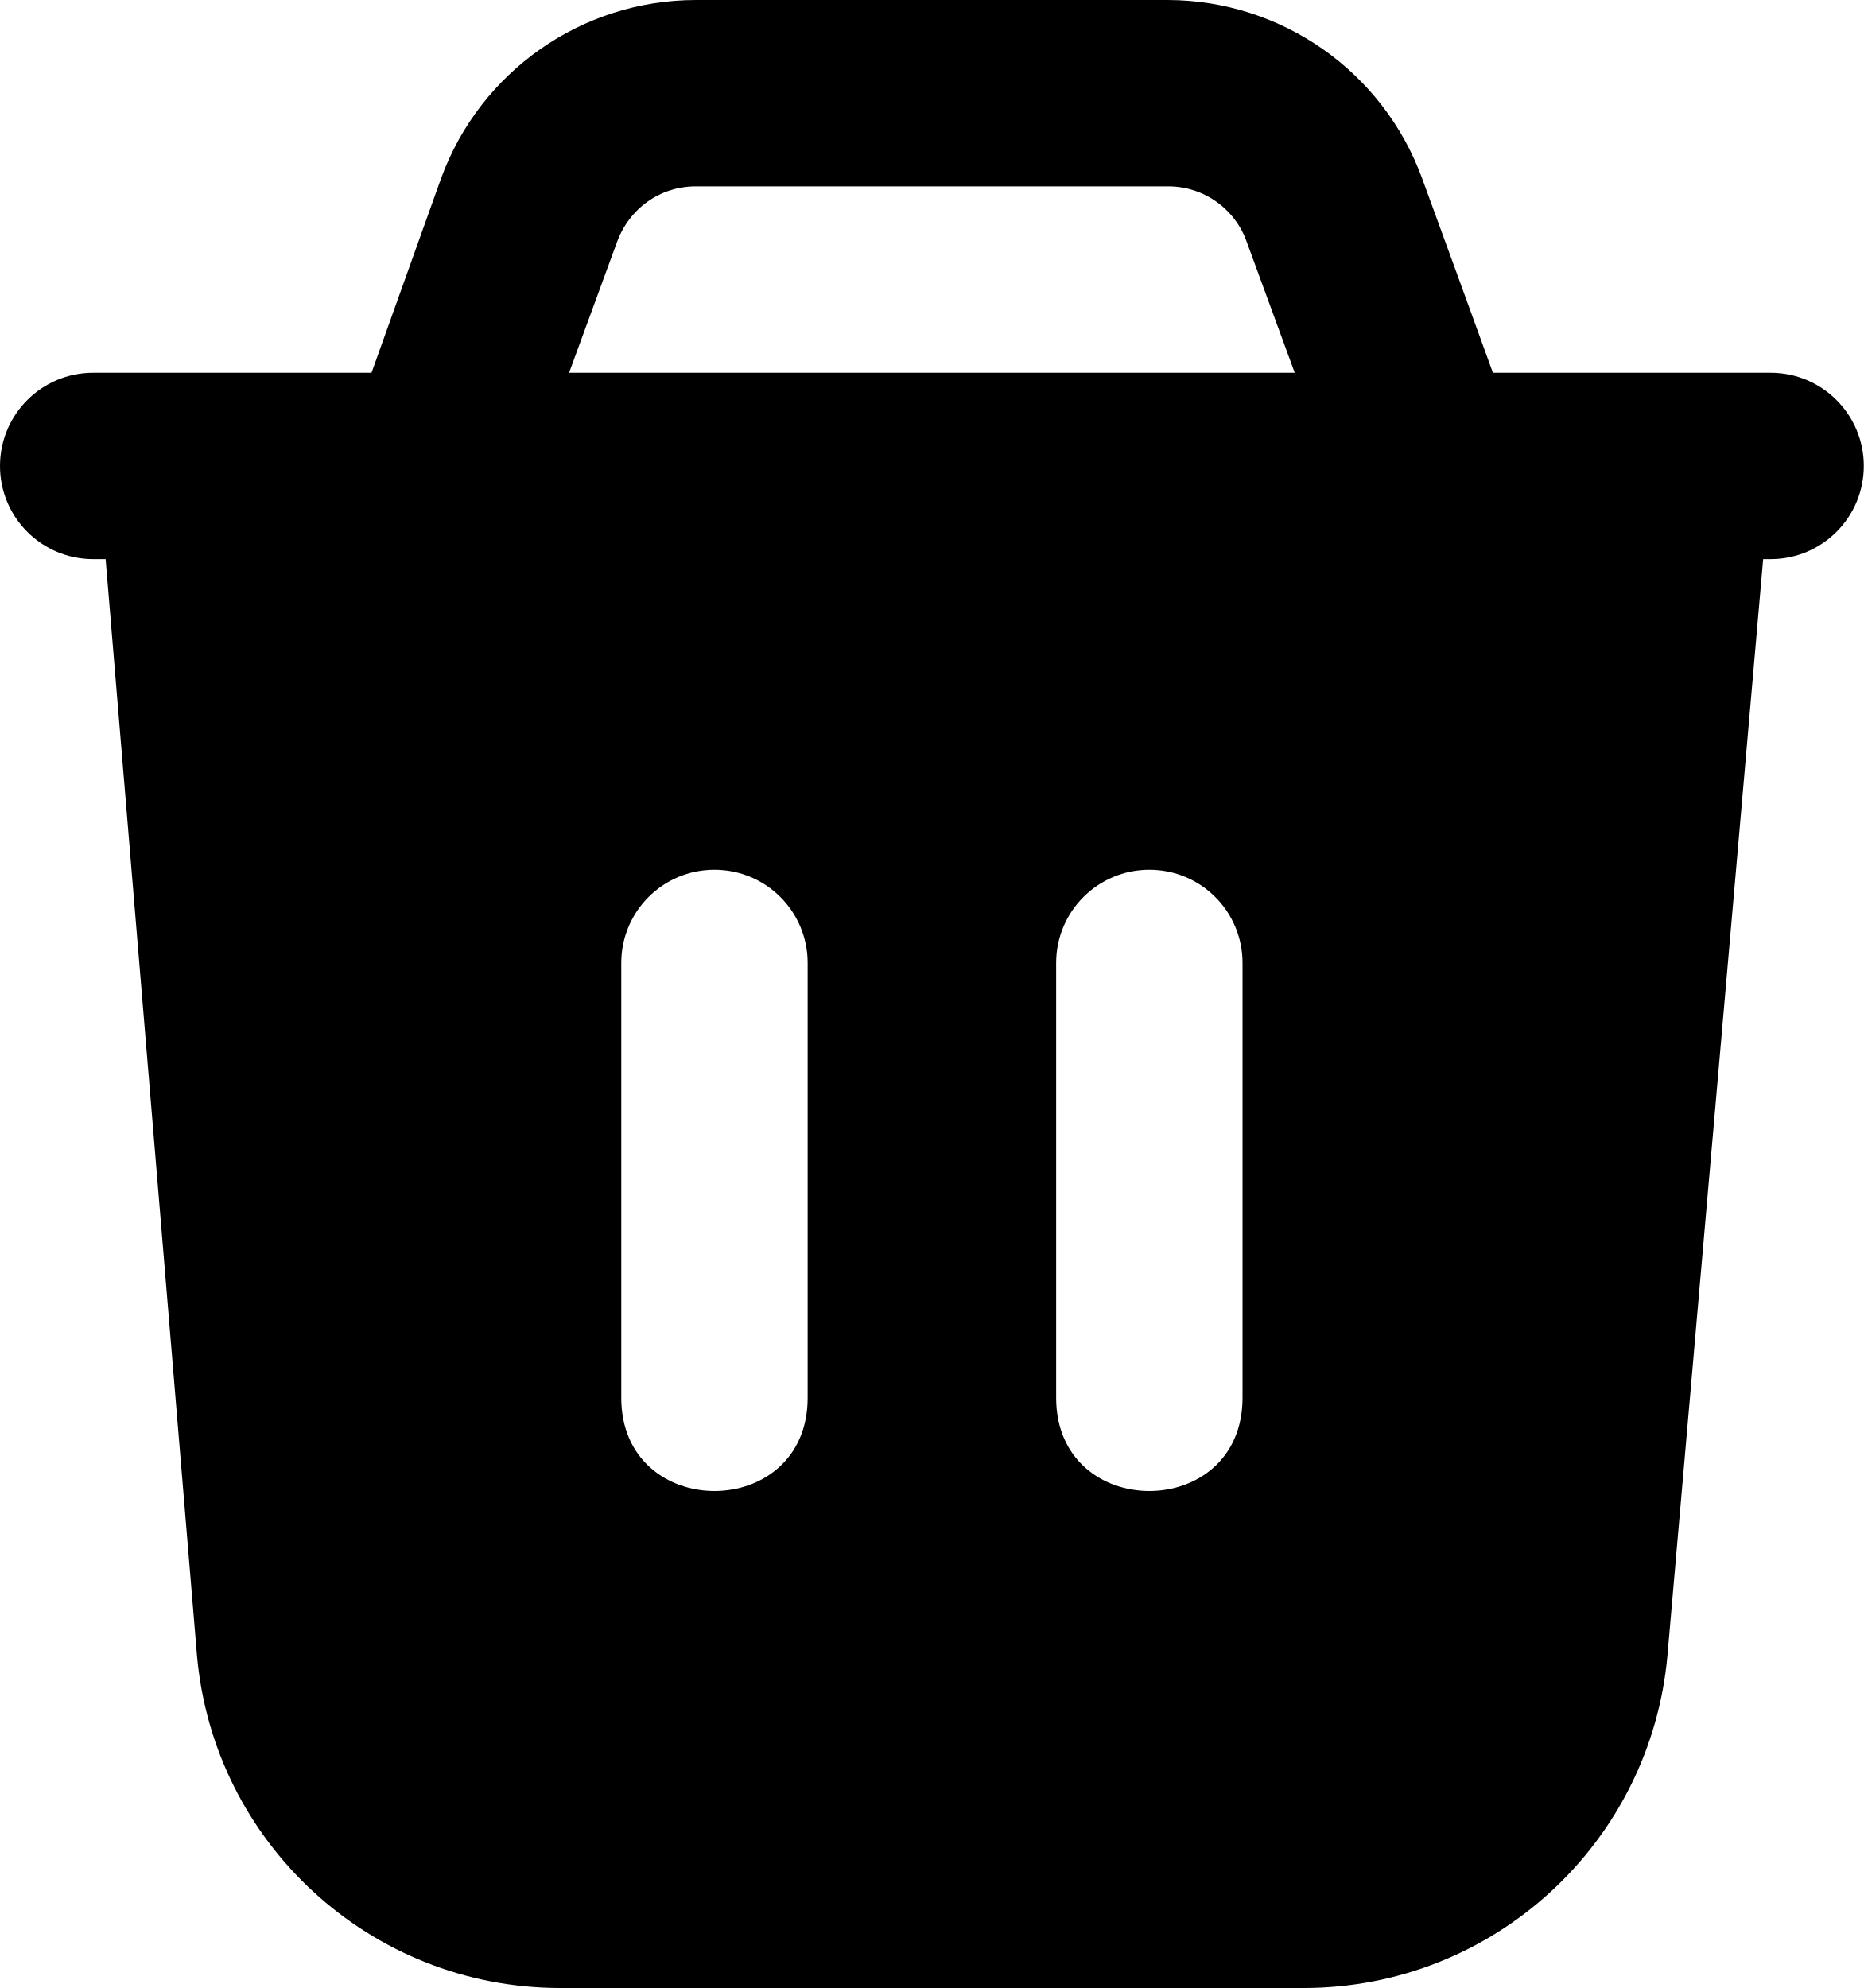
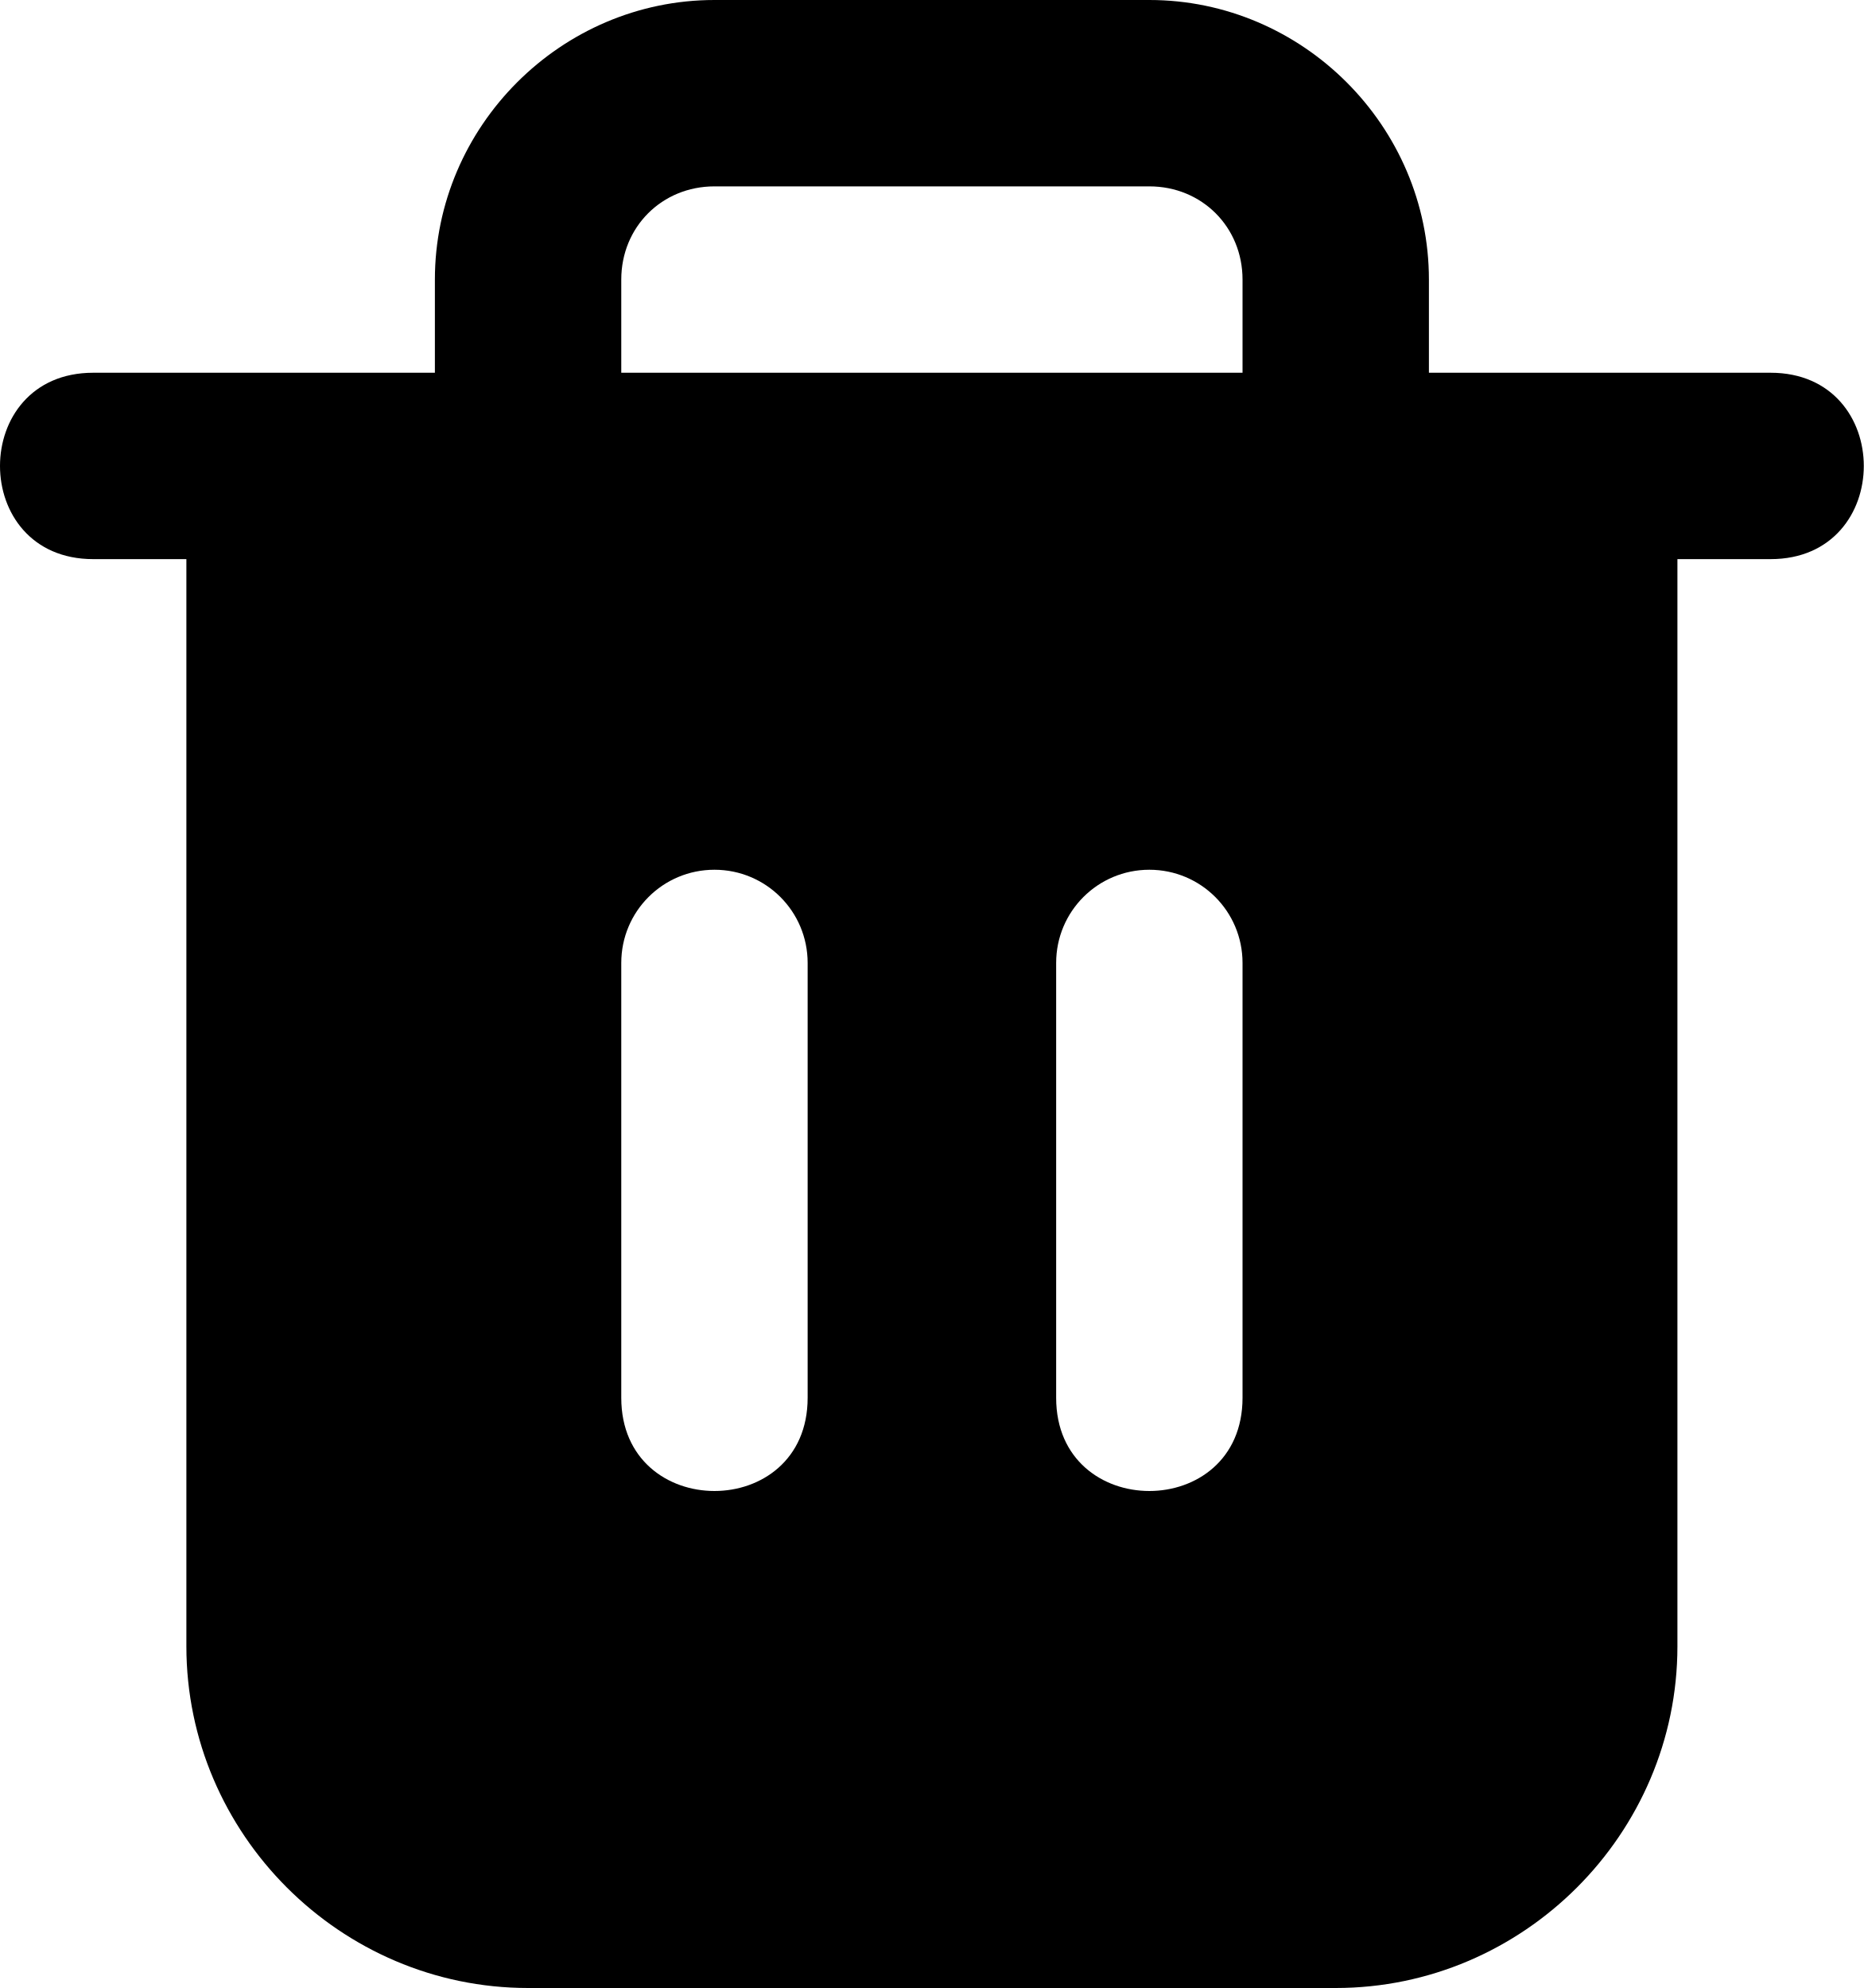
<svg xmlns="http://www.w3.org/2000/svg" viewBox="0 0 30 32">
-   <path d="M11.2 0a4.37 4.37 0 0 0-4.1 2.87L5.98 6H1.5a1.5 1.5 0 0 0 0 3h.2l1.47 17.64A5.87 5.87 0 0 0 9 32h12a5.88 5.88 0 0 0 5.84-5.36L28.38 9h.12a1.5 1.5 0 0 0 0-3h-4.47l-.57-1.57-.57-1.56A4.37 4.37 0 0 0 18.8 0H11.2zm0 3h7.6a1.34 1.34 0 0 1 1.27.9l.77 2.1H9.16l.77-2.1c.2-.55.7-.9 1.27-.9zm.3 11c.83 0 1.5.67 1.5 1.5v7c0 2-3 2-3 0v-7c0-.83.67-1.5 1.5-1.5zm7 0c.83 0 1.5.67 1.5 1.5v7c0 2-3 2-3 0v-7c0-.83.67-1.5 1.5-1.5z" />
+   <path d="M11.5 0C9.032 0 7 2.032 7 4.5V6H1.5c-2 0-2 3 0 3H3v17.5C3 29.52 5.48 32 8.5 32h13c3.02 0 5.5-2.48 5.5-5.5V9h1.5c2 0 2-3 0-3H23V4.5C23 2.032 20.968 0 18.5 0h-7zm0 3h7c.846 0 1.5.654 1.5 1.5V6H10V4.5c0-.846.654-1.5 1.5-1.5zm0 11c.83 0 1.5.67 1.5 1.5v7c0 2-3 2-3 0v-7c0-.83.67-1.5 1.5-1.5zm7 0c.83 0 1.5.67 1.5 1.5v7c0 2-3 2-3 0v-7c0-.83.67-1.5 1.5-1.5z" />
</svg>
